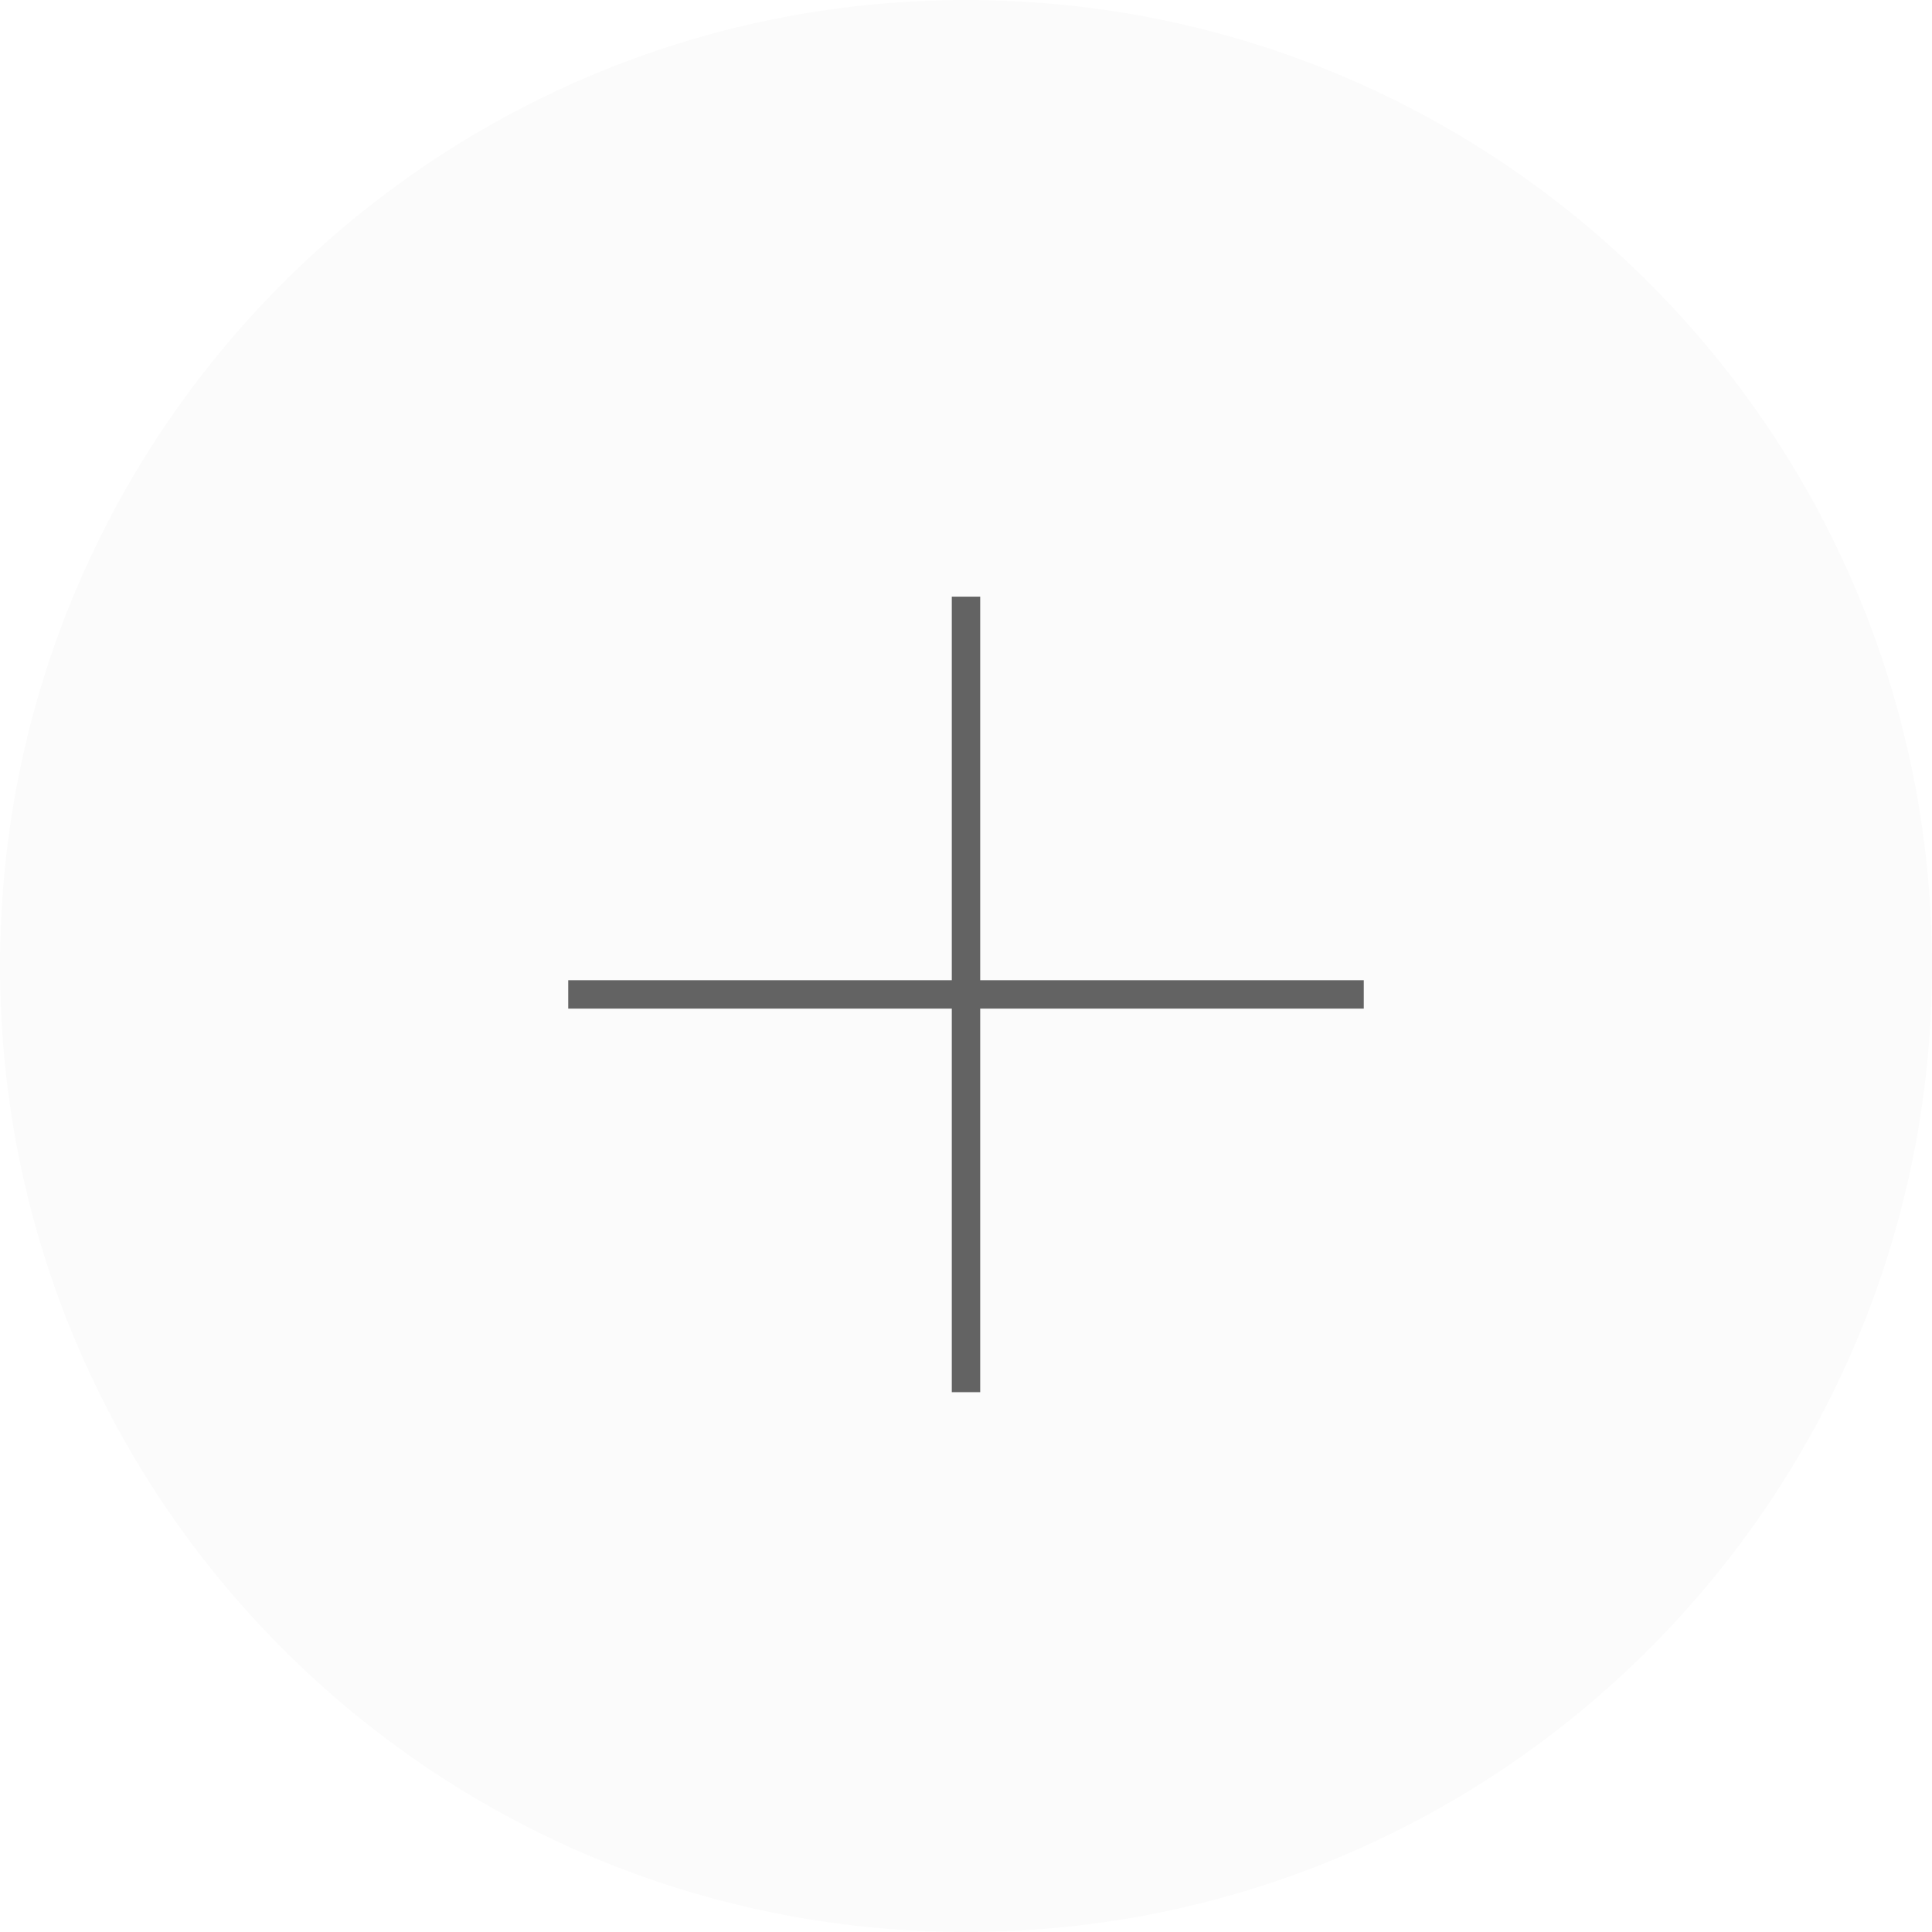
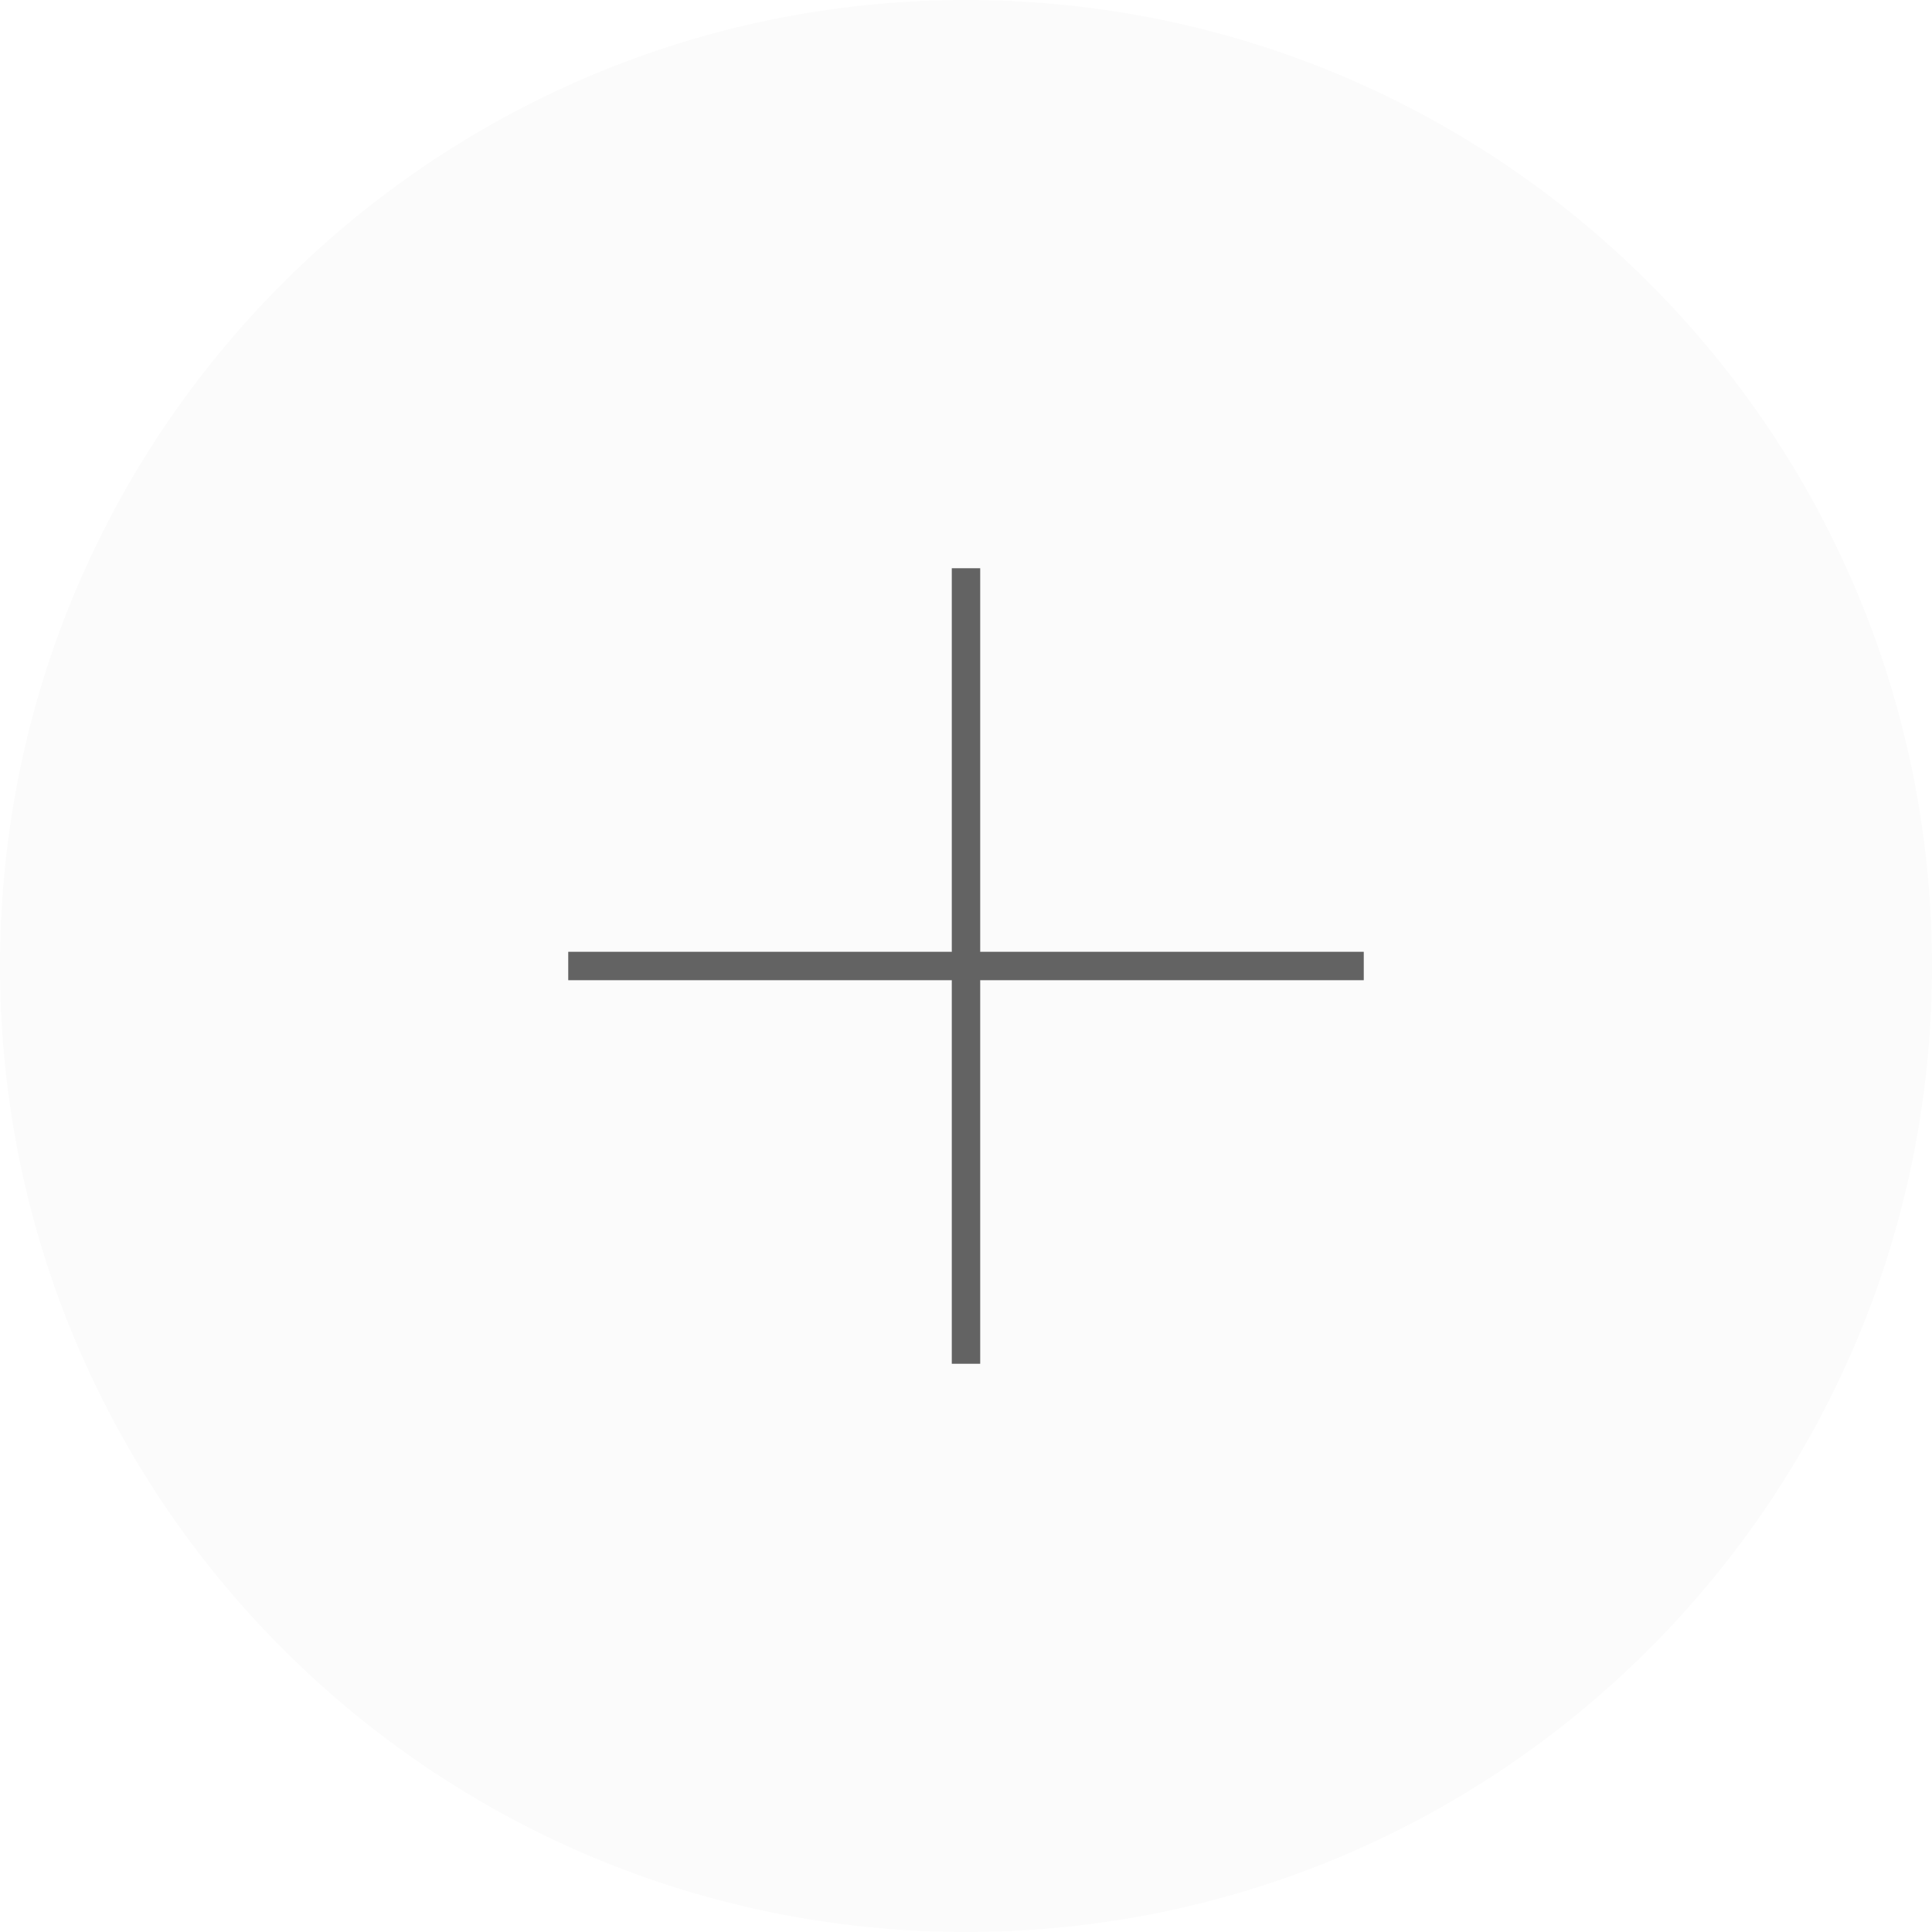
<svg xmlns="http://www.w3.org/2000/svg" width="68" height="68" viewBox="0 0 68 68" fill="none">
  <rect width="68" height="68" rx="34" fill="#FBFBFB" />
-   <path d="M20 35L48 35" stroke="#636363" />
-   <path d="M34 49L34 21" stroke="#636363" />
+   <path d="M20 34L48 34" stroke="#636363" />
+   <path d="M34 48L34 20" stroke="#636363" />
</svg>
